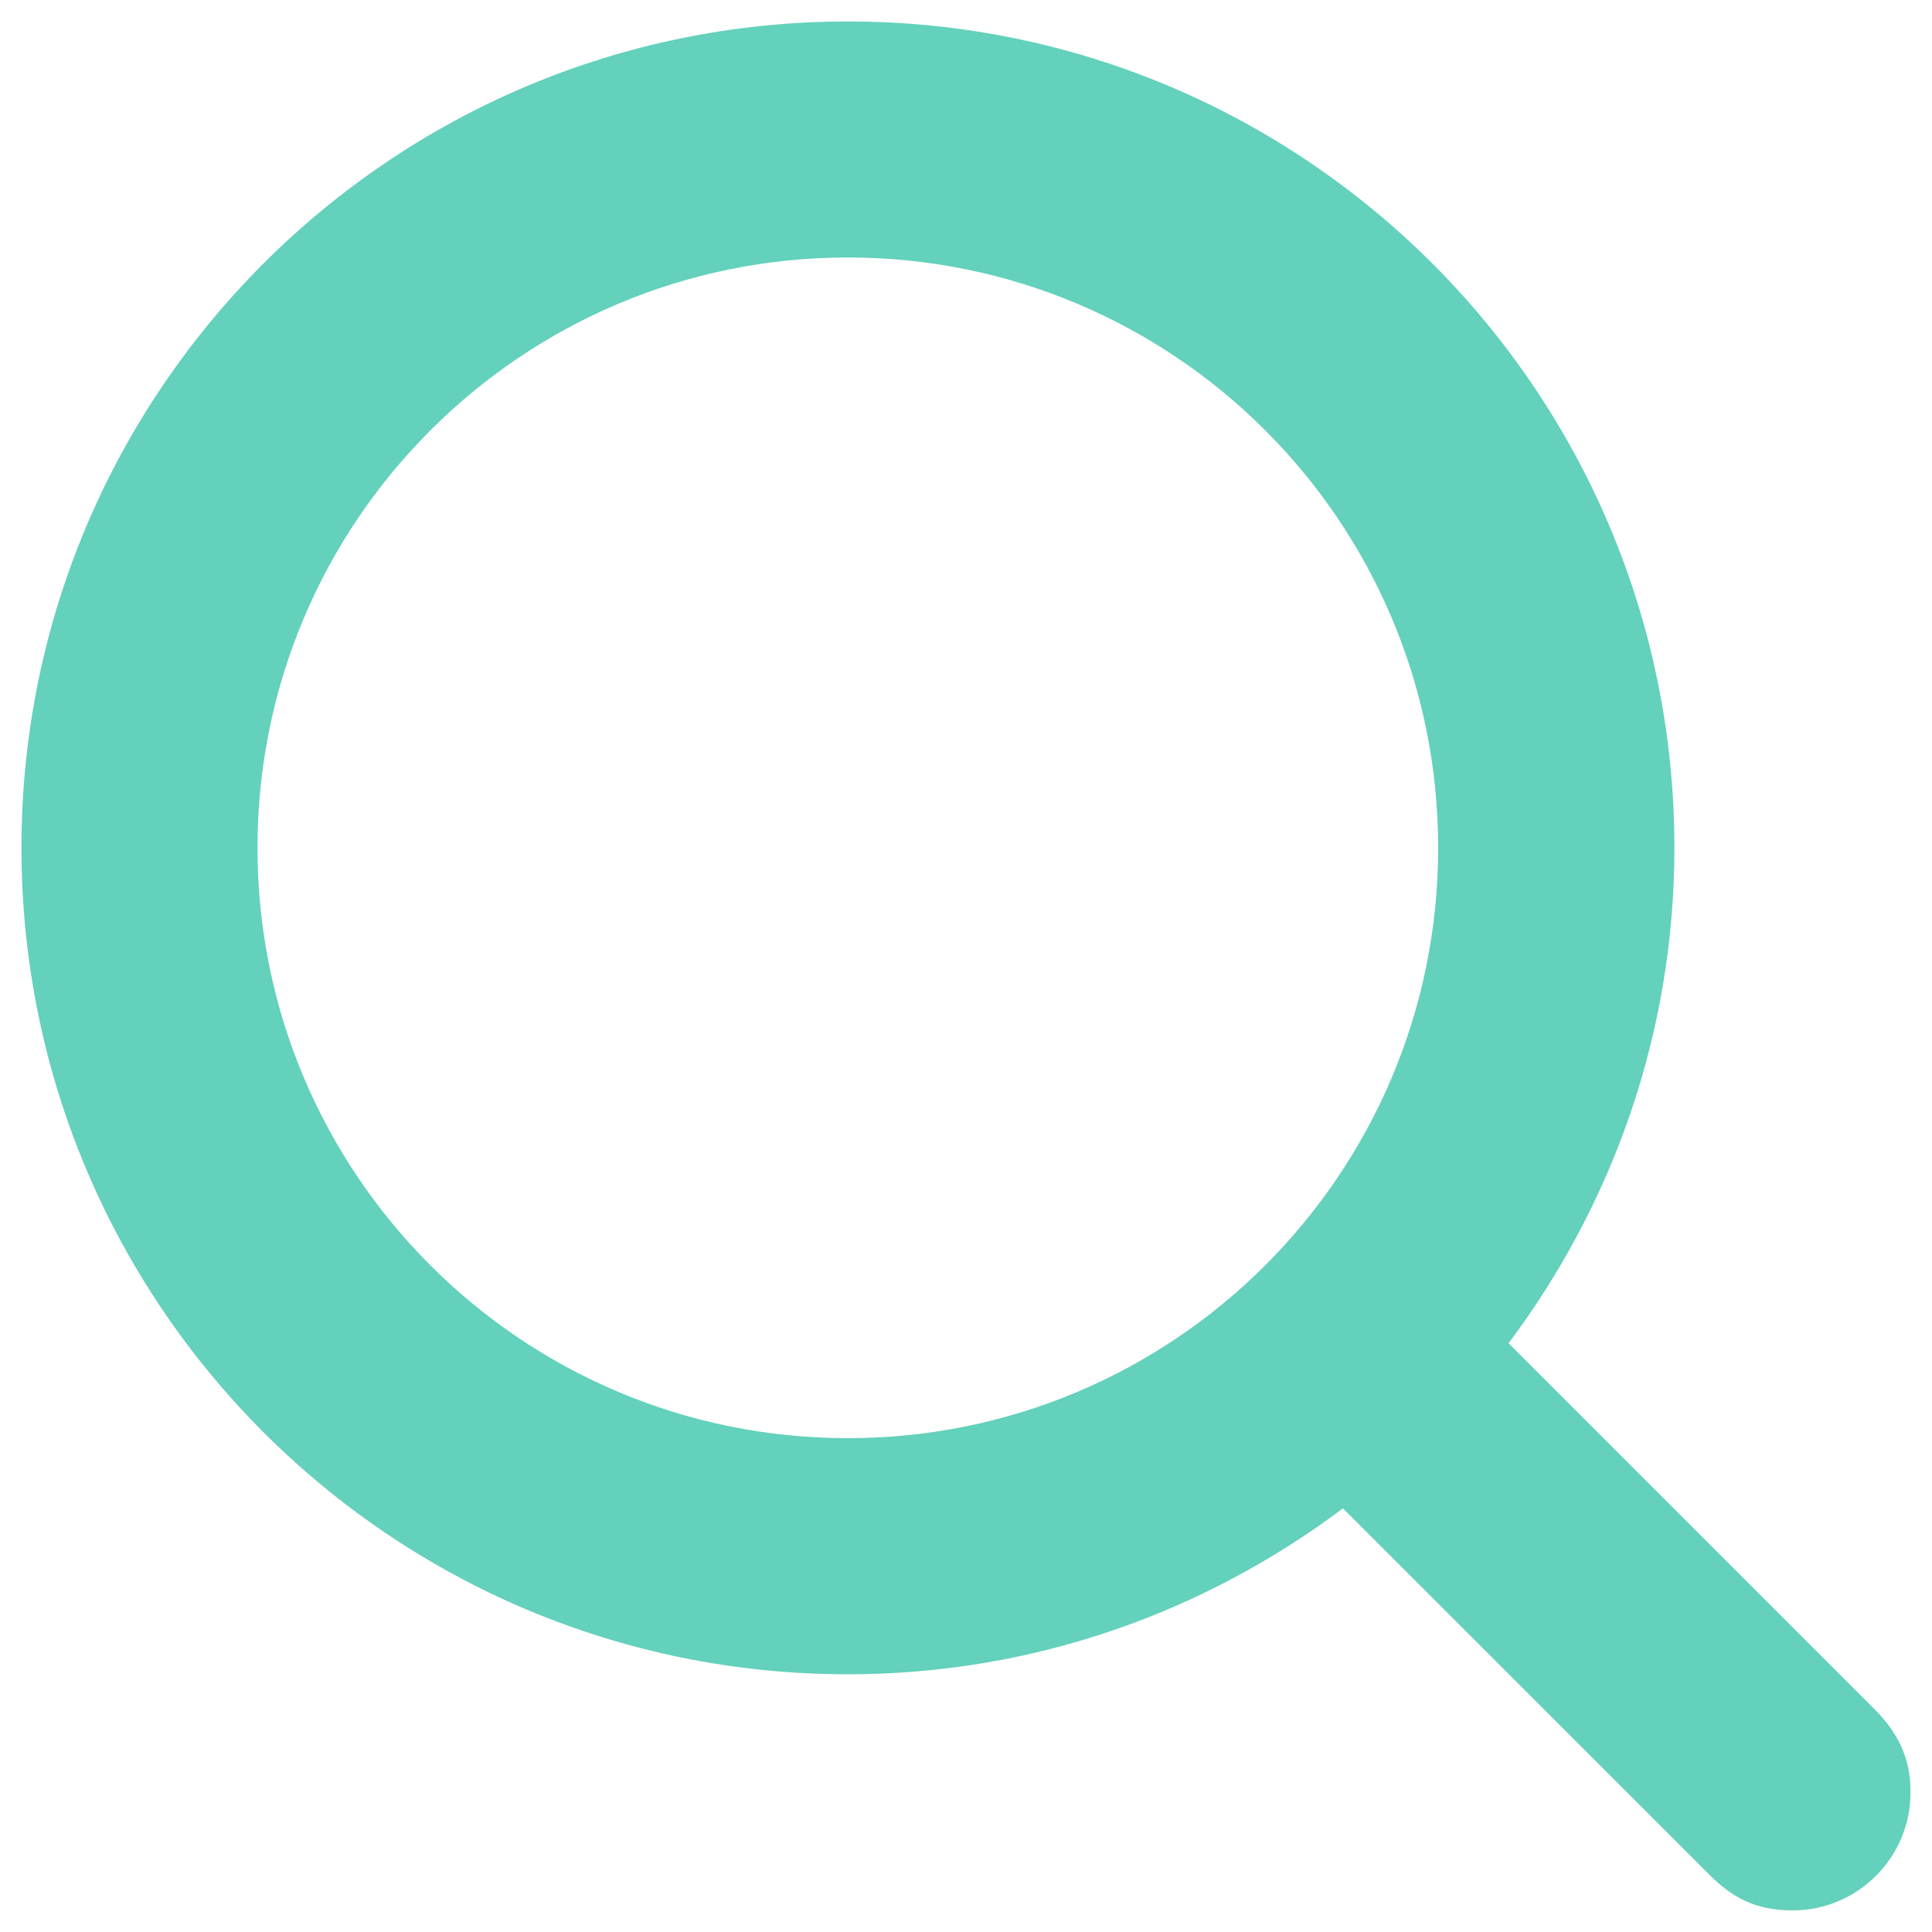
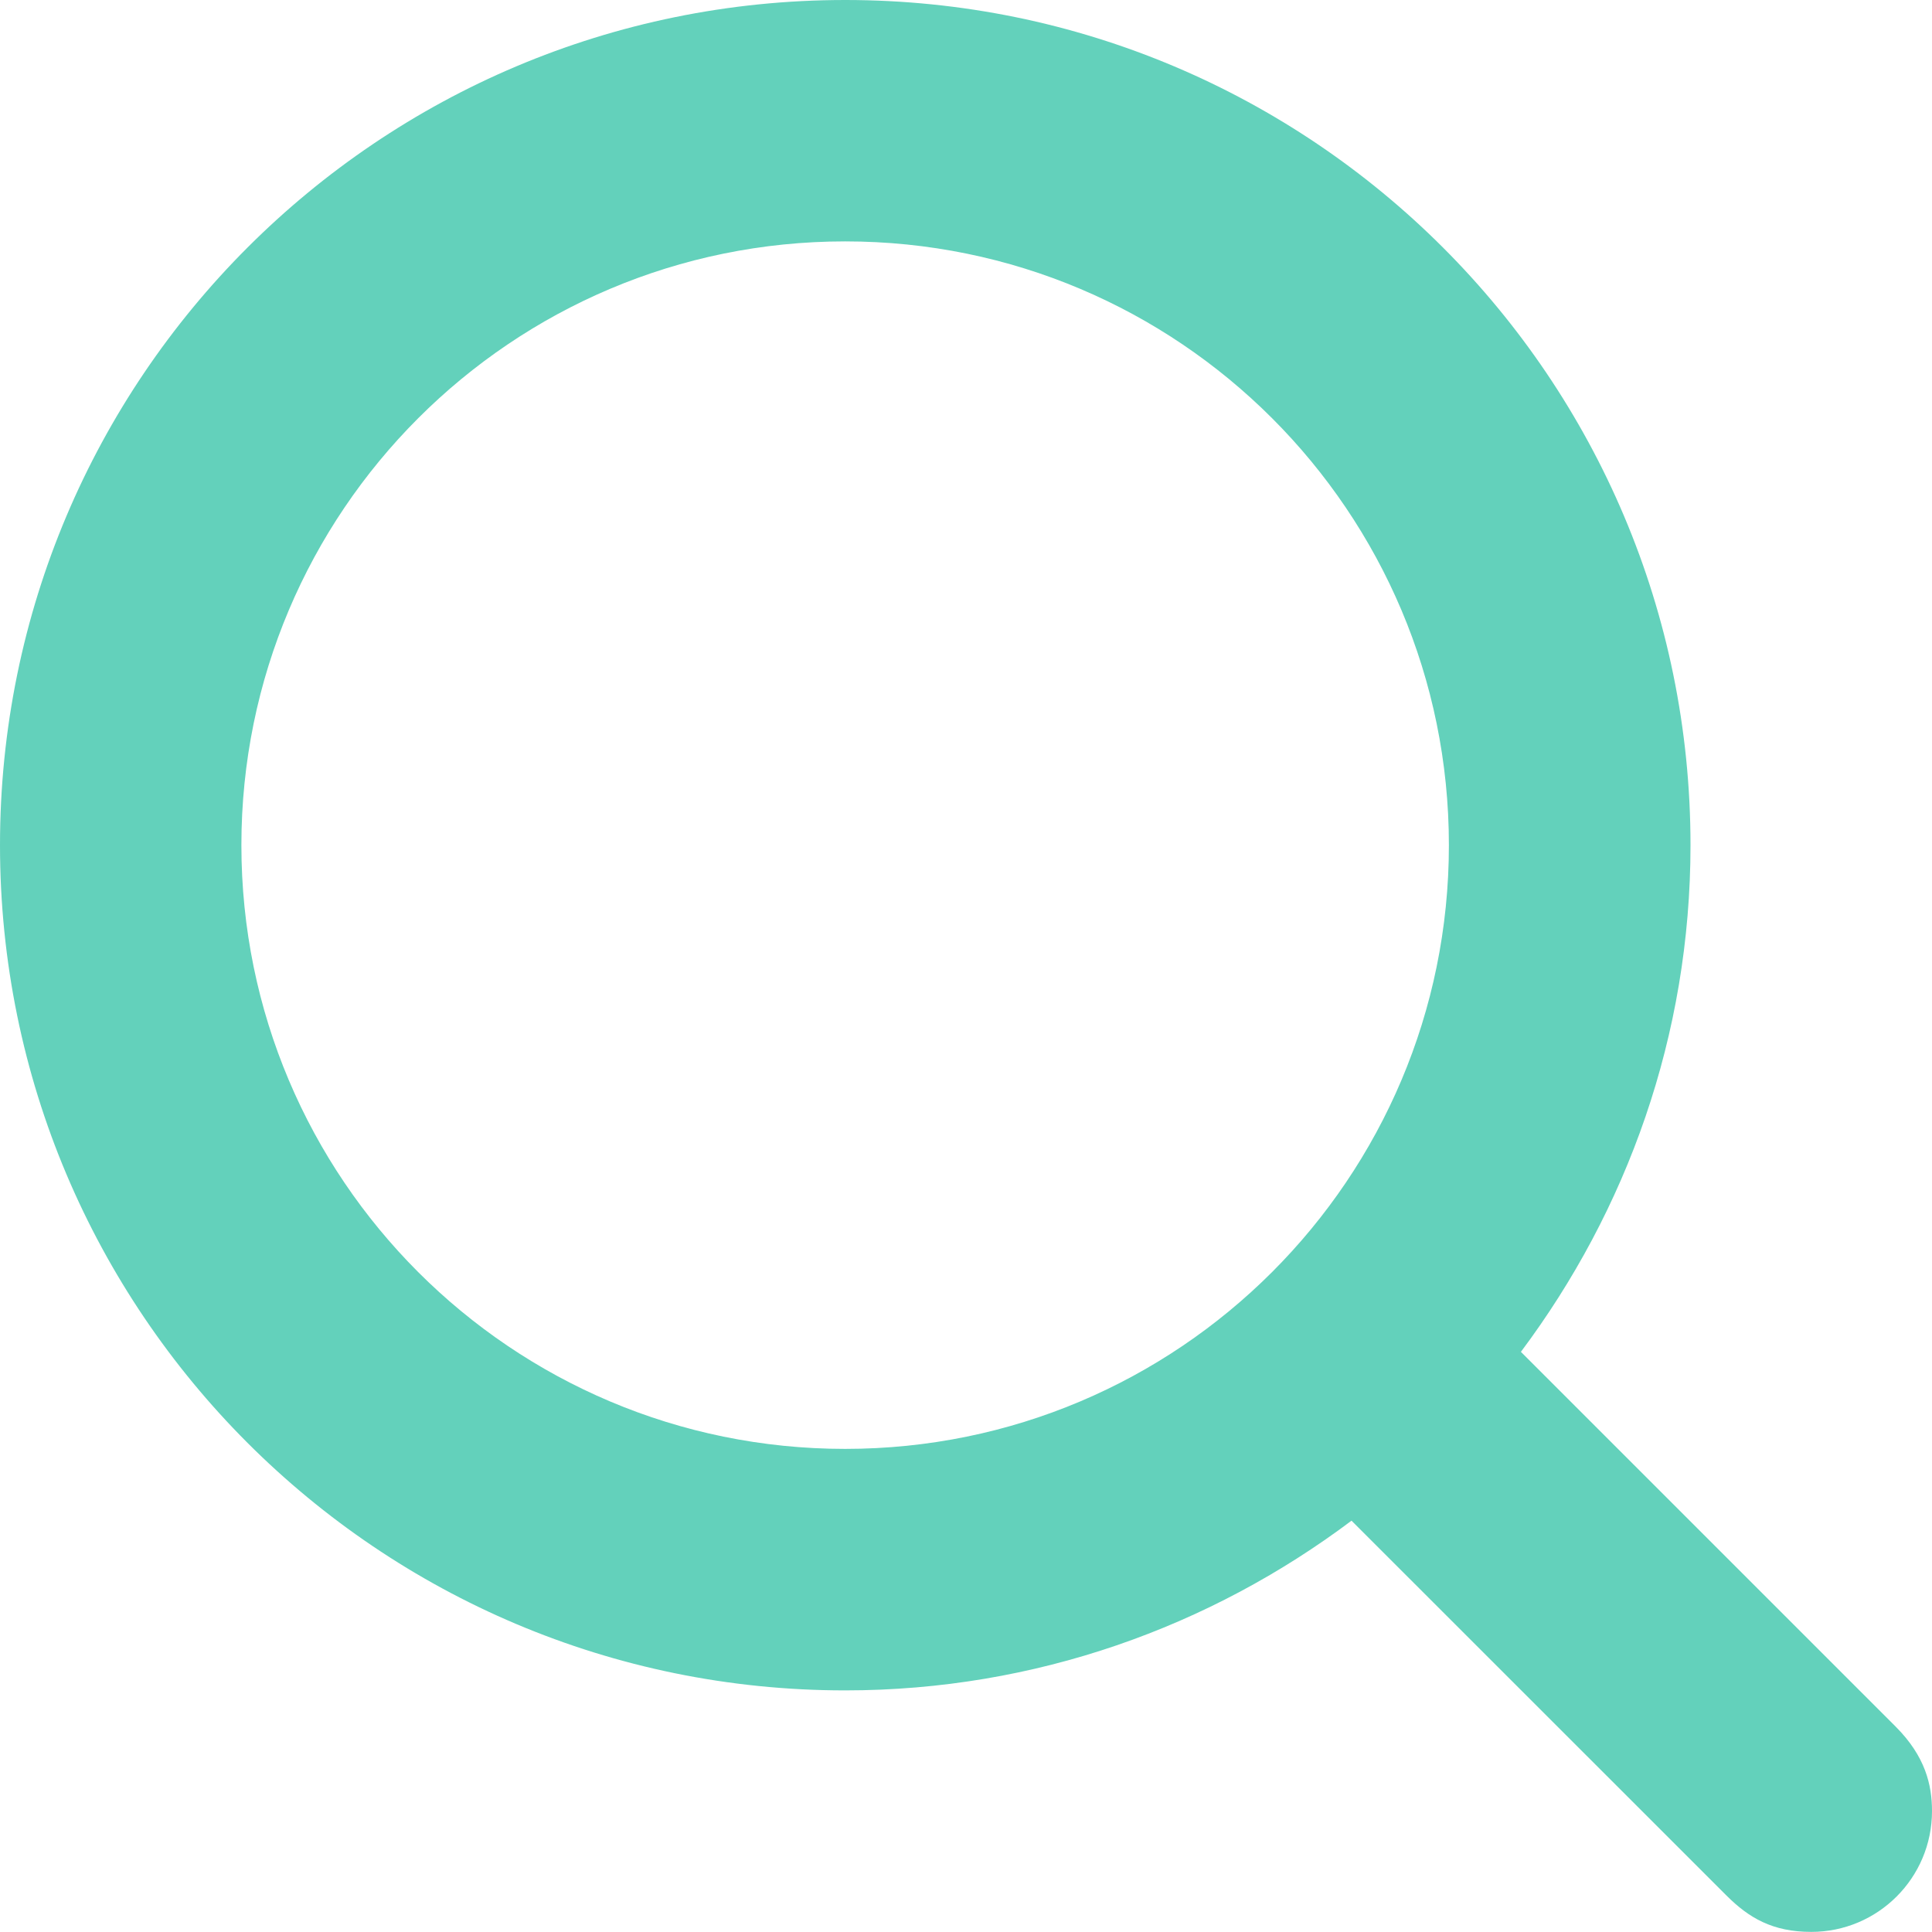
- <svg xmlns="http://www.w3.org/2000/svg" width="18px" height="18px" viewBox="0 0 18 18" version="1.1">
-   <g id="Artboard" stroke="none" stroke-width="1" fill="none" fill-rule="evenodd">
-     <g id="icon-search-on" fill="#63D1BB" fill-rule="nonzero">
-       <path d="M17.47,15.93 L14.055,12.515 C15.02,11.226 15.6,9.634 15.6,7.899 C15.6,3.646 12.153,0.2 7.9,0.2 C3.647,0.2 0.2,3.646 0.2,7.899 C0.2,12.152 3.646,15.599 7.899,15.599 C9.633,15.599 11.225,15.019 12.512,14.053 L15.929,17.469 C16.132,17.671 16.347,17.799 16.7,17.799 C17.307,17.799 17.8,17.307 17.8,16.699 C17.8,16.459 17.739,16.2 17.47,15.93 Z M2.399,7.899 C2.399,4.861 4.861,2.399 7.899,2.399 C10.937,2.399 13.399,4.861 13.399,7.899 C13.399,10.937 10.937,13.399 7.899,13.399 C4.861,13.399 2.399,10.938 2.399,7.899 Z" id="Shape" />
-     </g>
-   </g>
+ <svg xmlns="http://www.w3.org/2000/svg" version="1.1" id="Layer_1" x="0px" y="0px" width="17.6px" height="17.6px" viewBox="-0.8 -0.8 17.6 17.6" enable-background="new -0.8 -0.8 17.6 17.6" xml:space="preserve">
+   <path fill="#63D1BB" d="M16.47,14.93l-3.415-3.415C14.02,10.226,14.6,8.634,14.6,6.899c0-4.253-3.447-7.699-7.7-7.699 S-0.8,2.646-0.8,6.899s3.446,7.7,7.699,7.7c1.734,0,3.326-0.58,4.613-1.546l3.417,3.416c0.203,0.202,0.418,0.33,0.771,0.33 c0.607,0,1.1-0.492,1.1-1.1C16.8,15.459,16.739,15.2,16.47,14.93z M1.399,6.899c0-3.038,2.462-5.5,5.5-5.5s5.5,2.462,5.5,5.5 s-2.462,5.5-5.5,5.5S1.399,9.938,1.399,6.899z" />
</svg>
